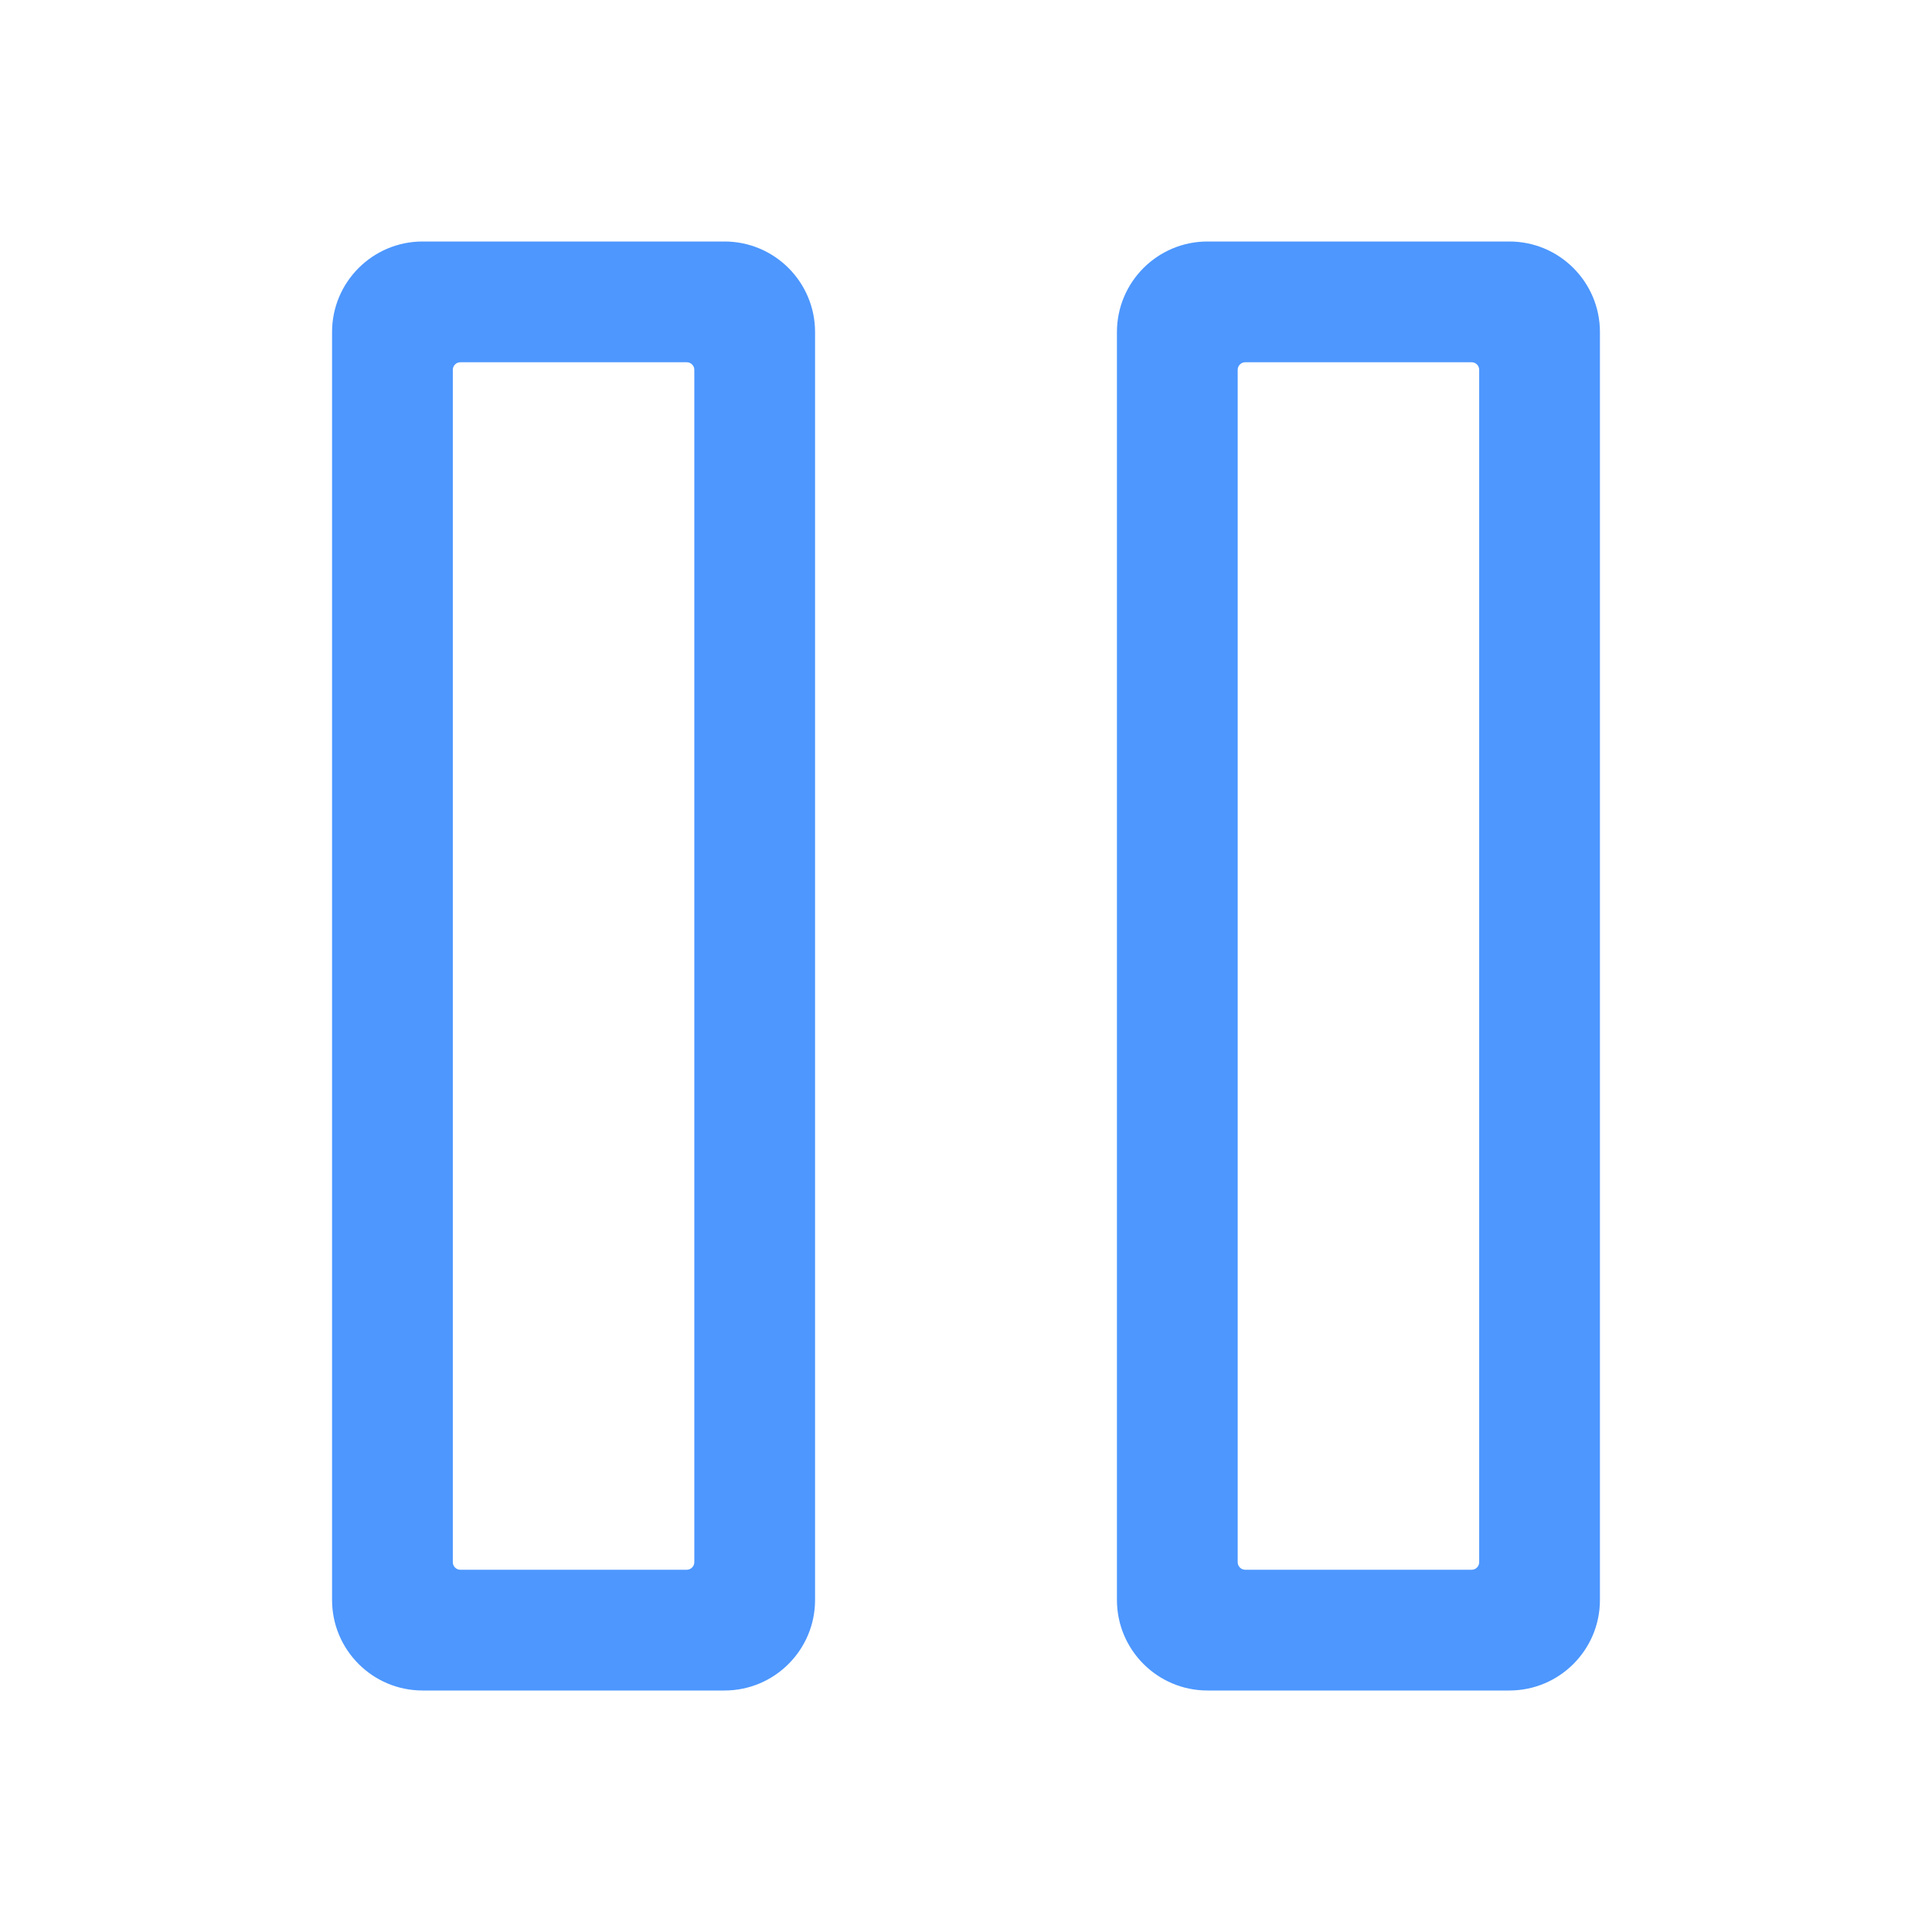
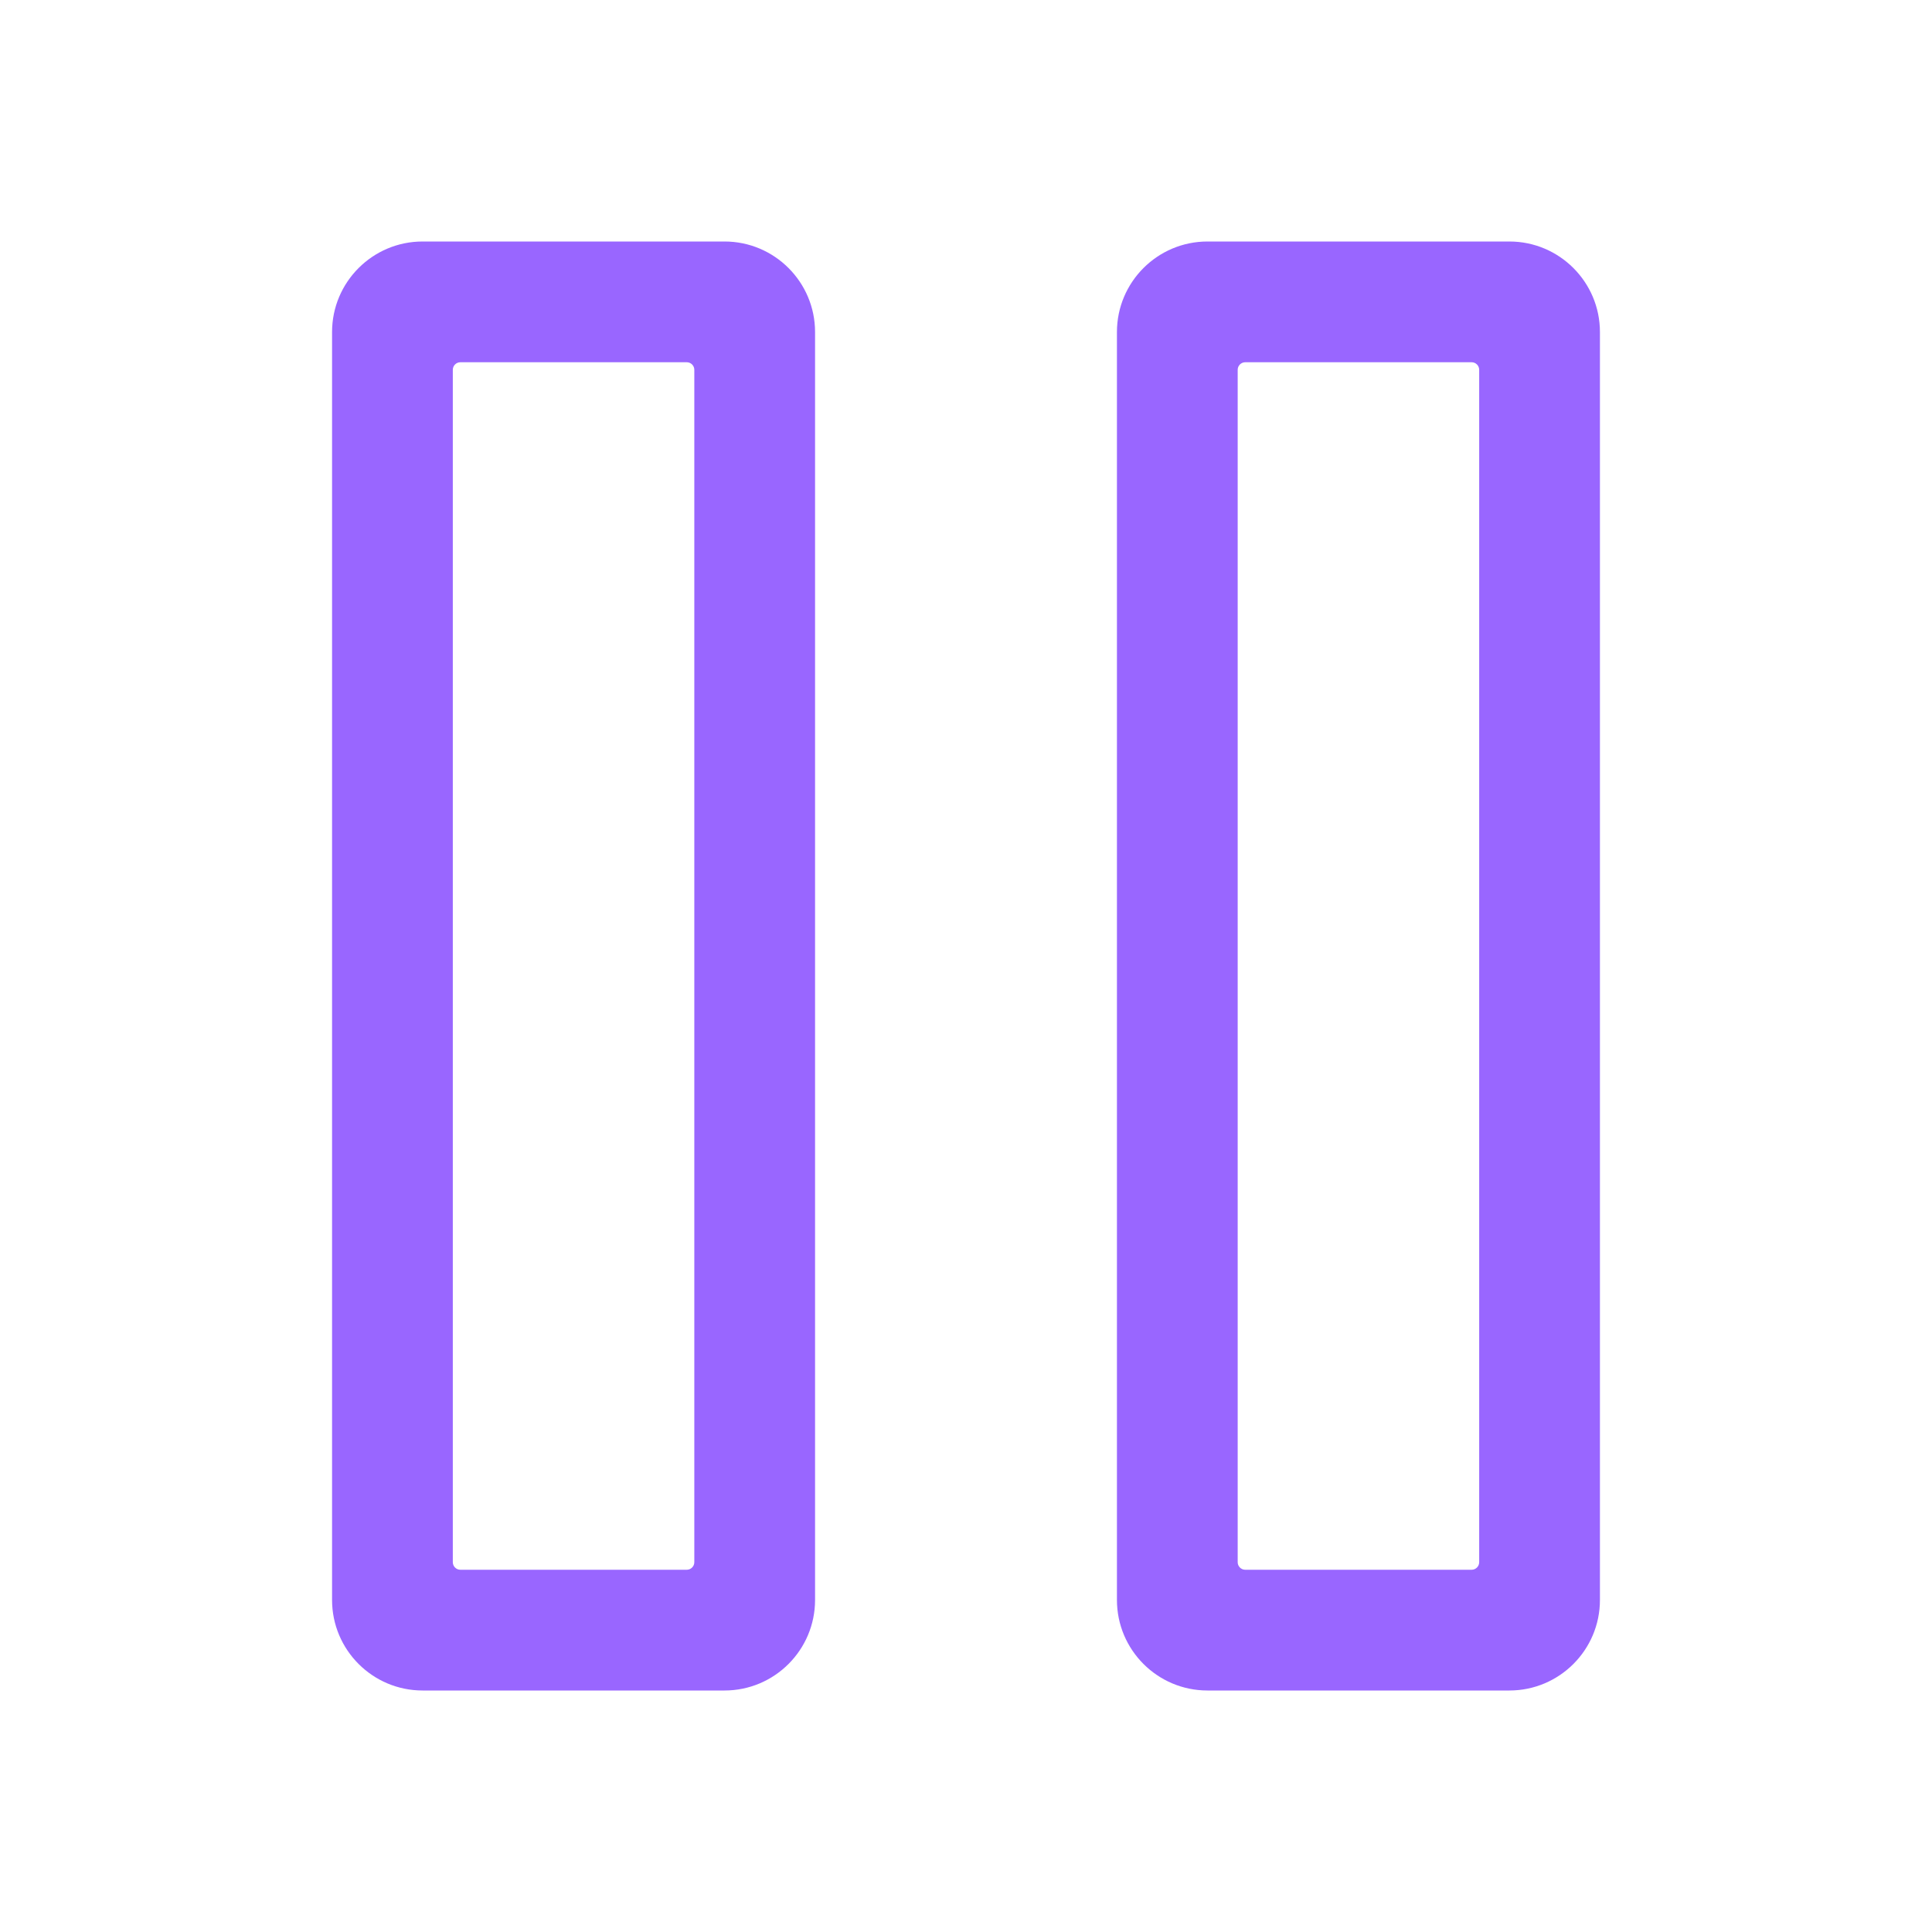
<svg xmlns="http://www.w3.org/2000/svg" t="1616220802895" class="icon" viewBox="0 0 1024 1024" version="1.1" p-id="13210" width="20" height="20">
  <defs>
    <style type="text/css" />
  </defs>
-   <path d="M368 196v632c0 2.2-1.8 4-4 4H244c-2.2 0-4-1.8-4-4V196c0-2.2 1.8-4 4-4h120c2.2 0 4 1.8 4 4z m-144-68c-26.5 0-48 21.5-48 48v672c0 26.5 21.5 48 48 48h160c26.5 0 48-21.5 48-48V176c0-26.5-21.5-48-48-48H224zM784 196v632c0 2.2-1.8 4-4 4H660c-2.2 0-4-1.8-4-4V196c0-2.2 1.8-4 4-4h120c2.2 0 4 1.8 4 4z m-144-68c-26.5 0-48 21.5-48 48v672c0 26.5 21.5 48 48 48h160c26.5 0 48-21.5 48-48V176c0-26.5-21.5-48-48-48H640z" p-id="13211" fill="#4D97FF" />
+   <path d="M368 196v632c0 2.2-1.8 4-4 4H244c-2.2 0-4-1.8-4-4V196c0-2.2 1.8-4 4-4h120c2.2 0 4 1.8 4 4z m-144-68c-26.5 0-48 21.5-48 48v672c0 26.5 21.5 48 48 48h160c26.5 0 48-21.5 48-48V176c0-26.5-21.5-48-48-48H224zM784 196v632c0 2.2-1.8 4-4 4H660c-2.2 0-4-1.8-4-4V196c0-2.2 1.8-4 4-4h120c2.2 0 4 1.8 4 4z m-144-68c-26.5 0-48 21.5-48 48v672c0 26.5 21.5 48 48 48h160c26.5 0 48-21.5 48-48V176c0-26.5-21.5-48-48-48H640z" p-id="13211" fill="#9966ff" />
</svg>
